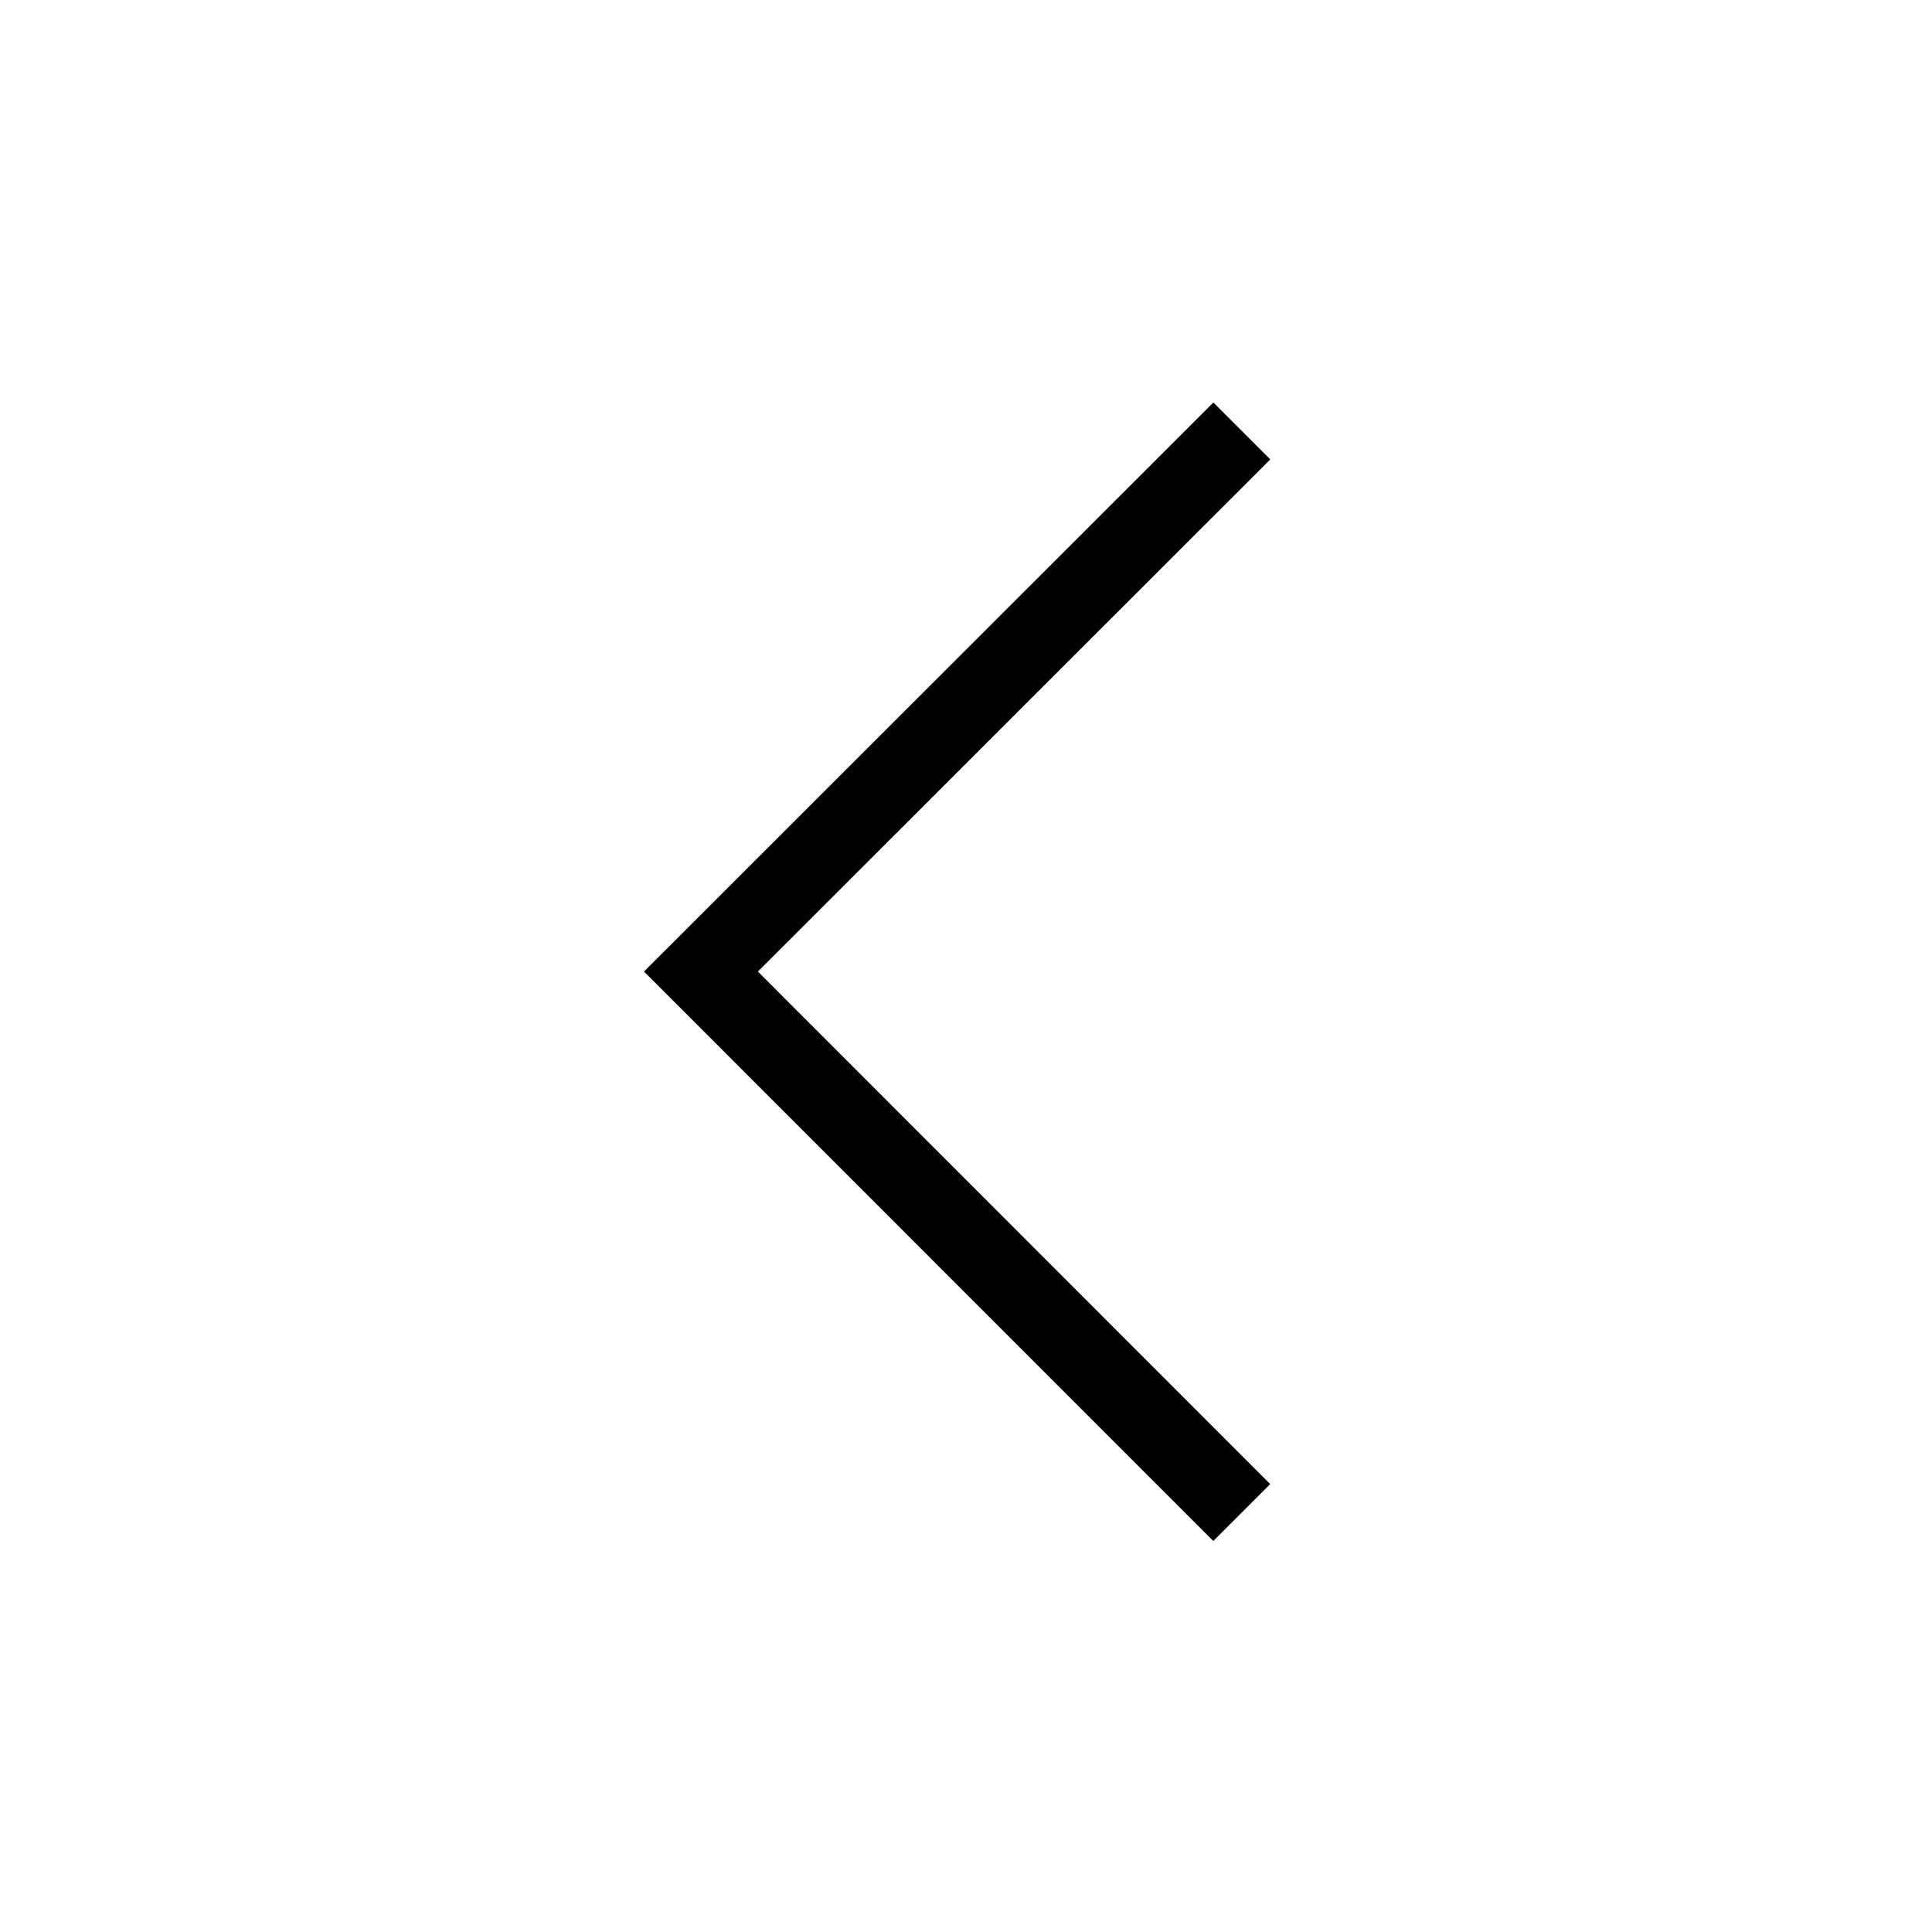
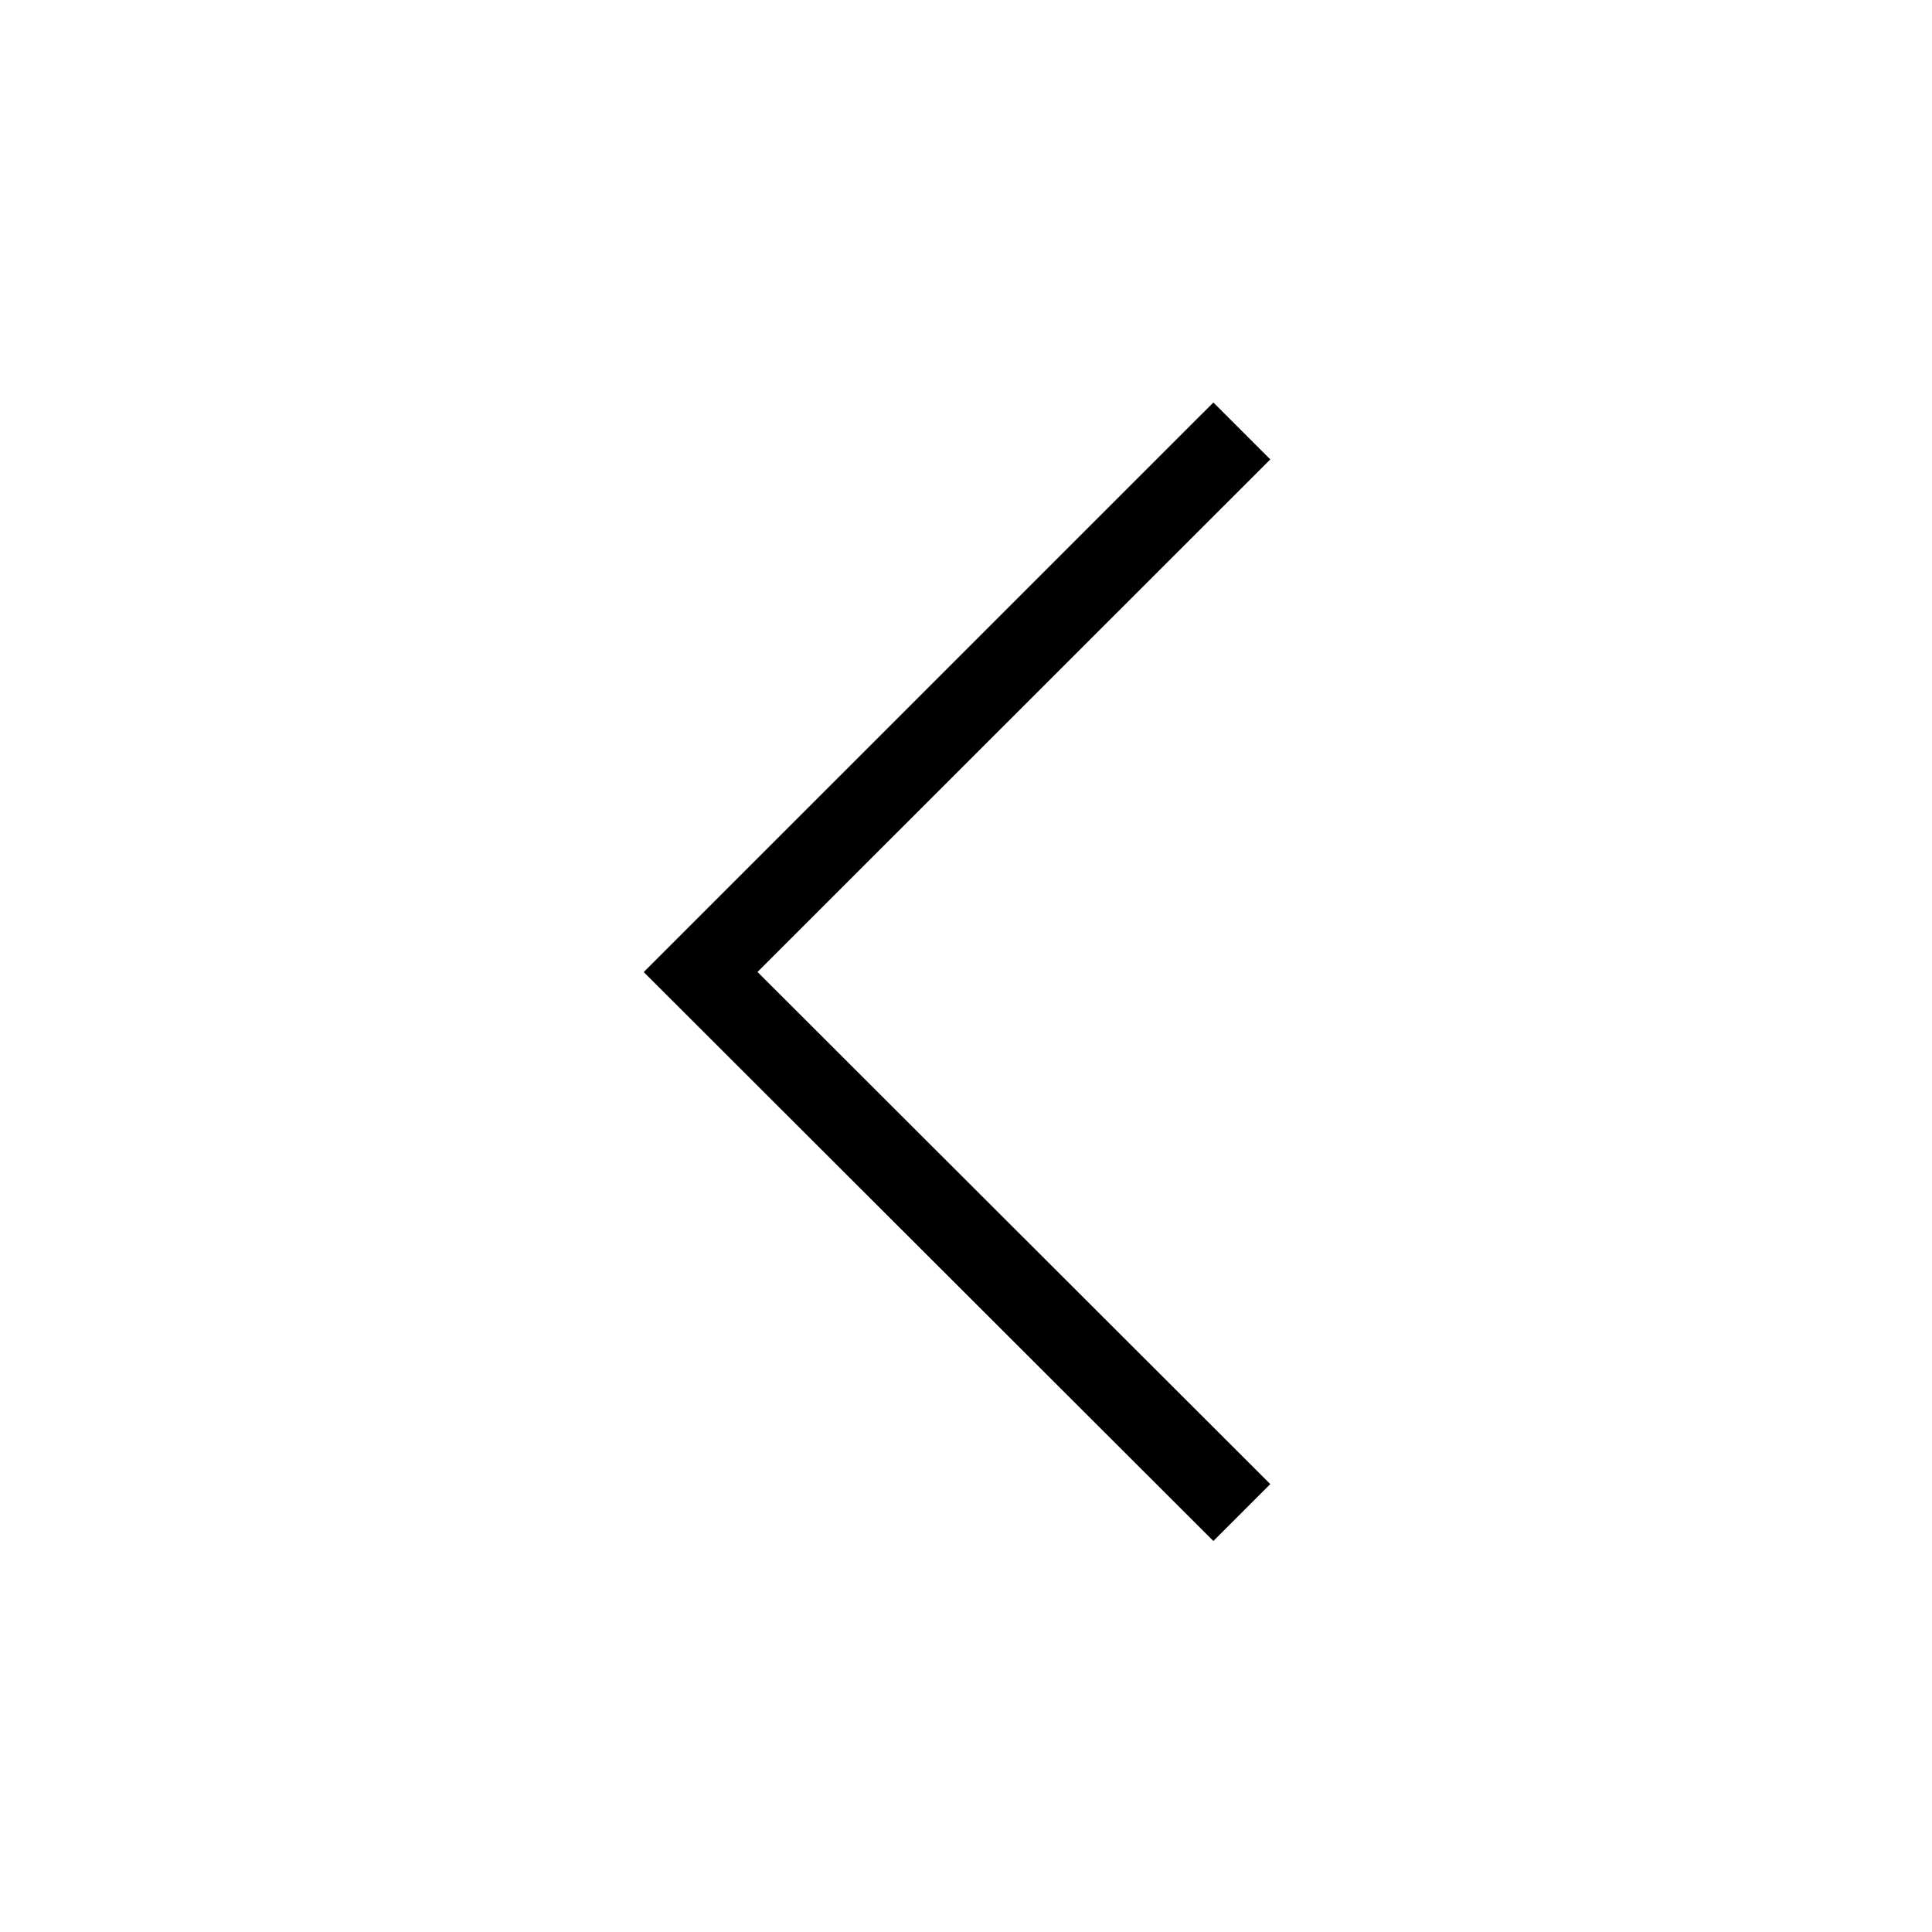
<svg xmlns="http://www.w3.org/2000/svg" width="24" height="24" viewBox="0 0 24 24">
-   <path fill-rule="evenodd" d="M15.073,5 L15.78,5.707 L9.415,12.069 L15.779,18.436 L15.072,19.143 L8.707,12.776 L8,12.069 L15.073,5 Z" />
+   <path fill-rule="evenodd" d="M15.073,5 L15.78,5.707 L9.41,12.074 L15.78,18.436 L15.073,19.143 L7.999,12.078 L8.002,12.074 L8,12.072 L15.073,5 Z" />
</svg>
